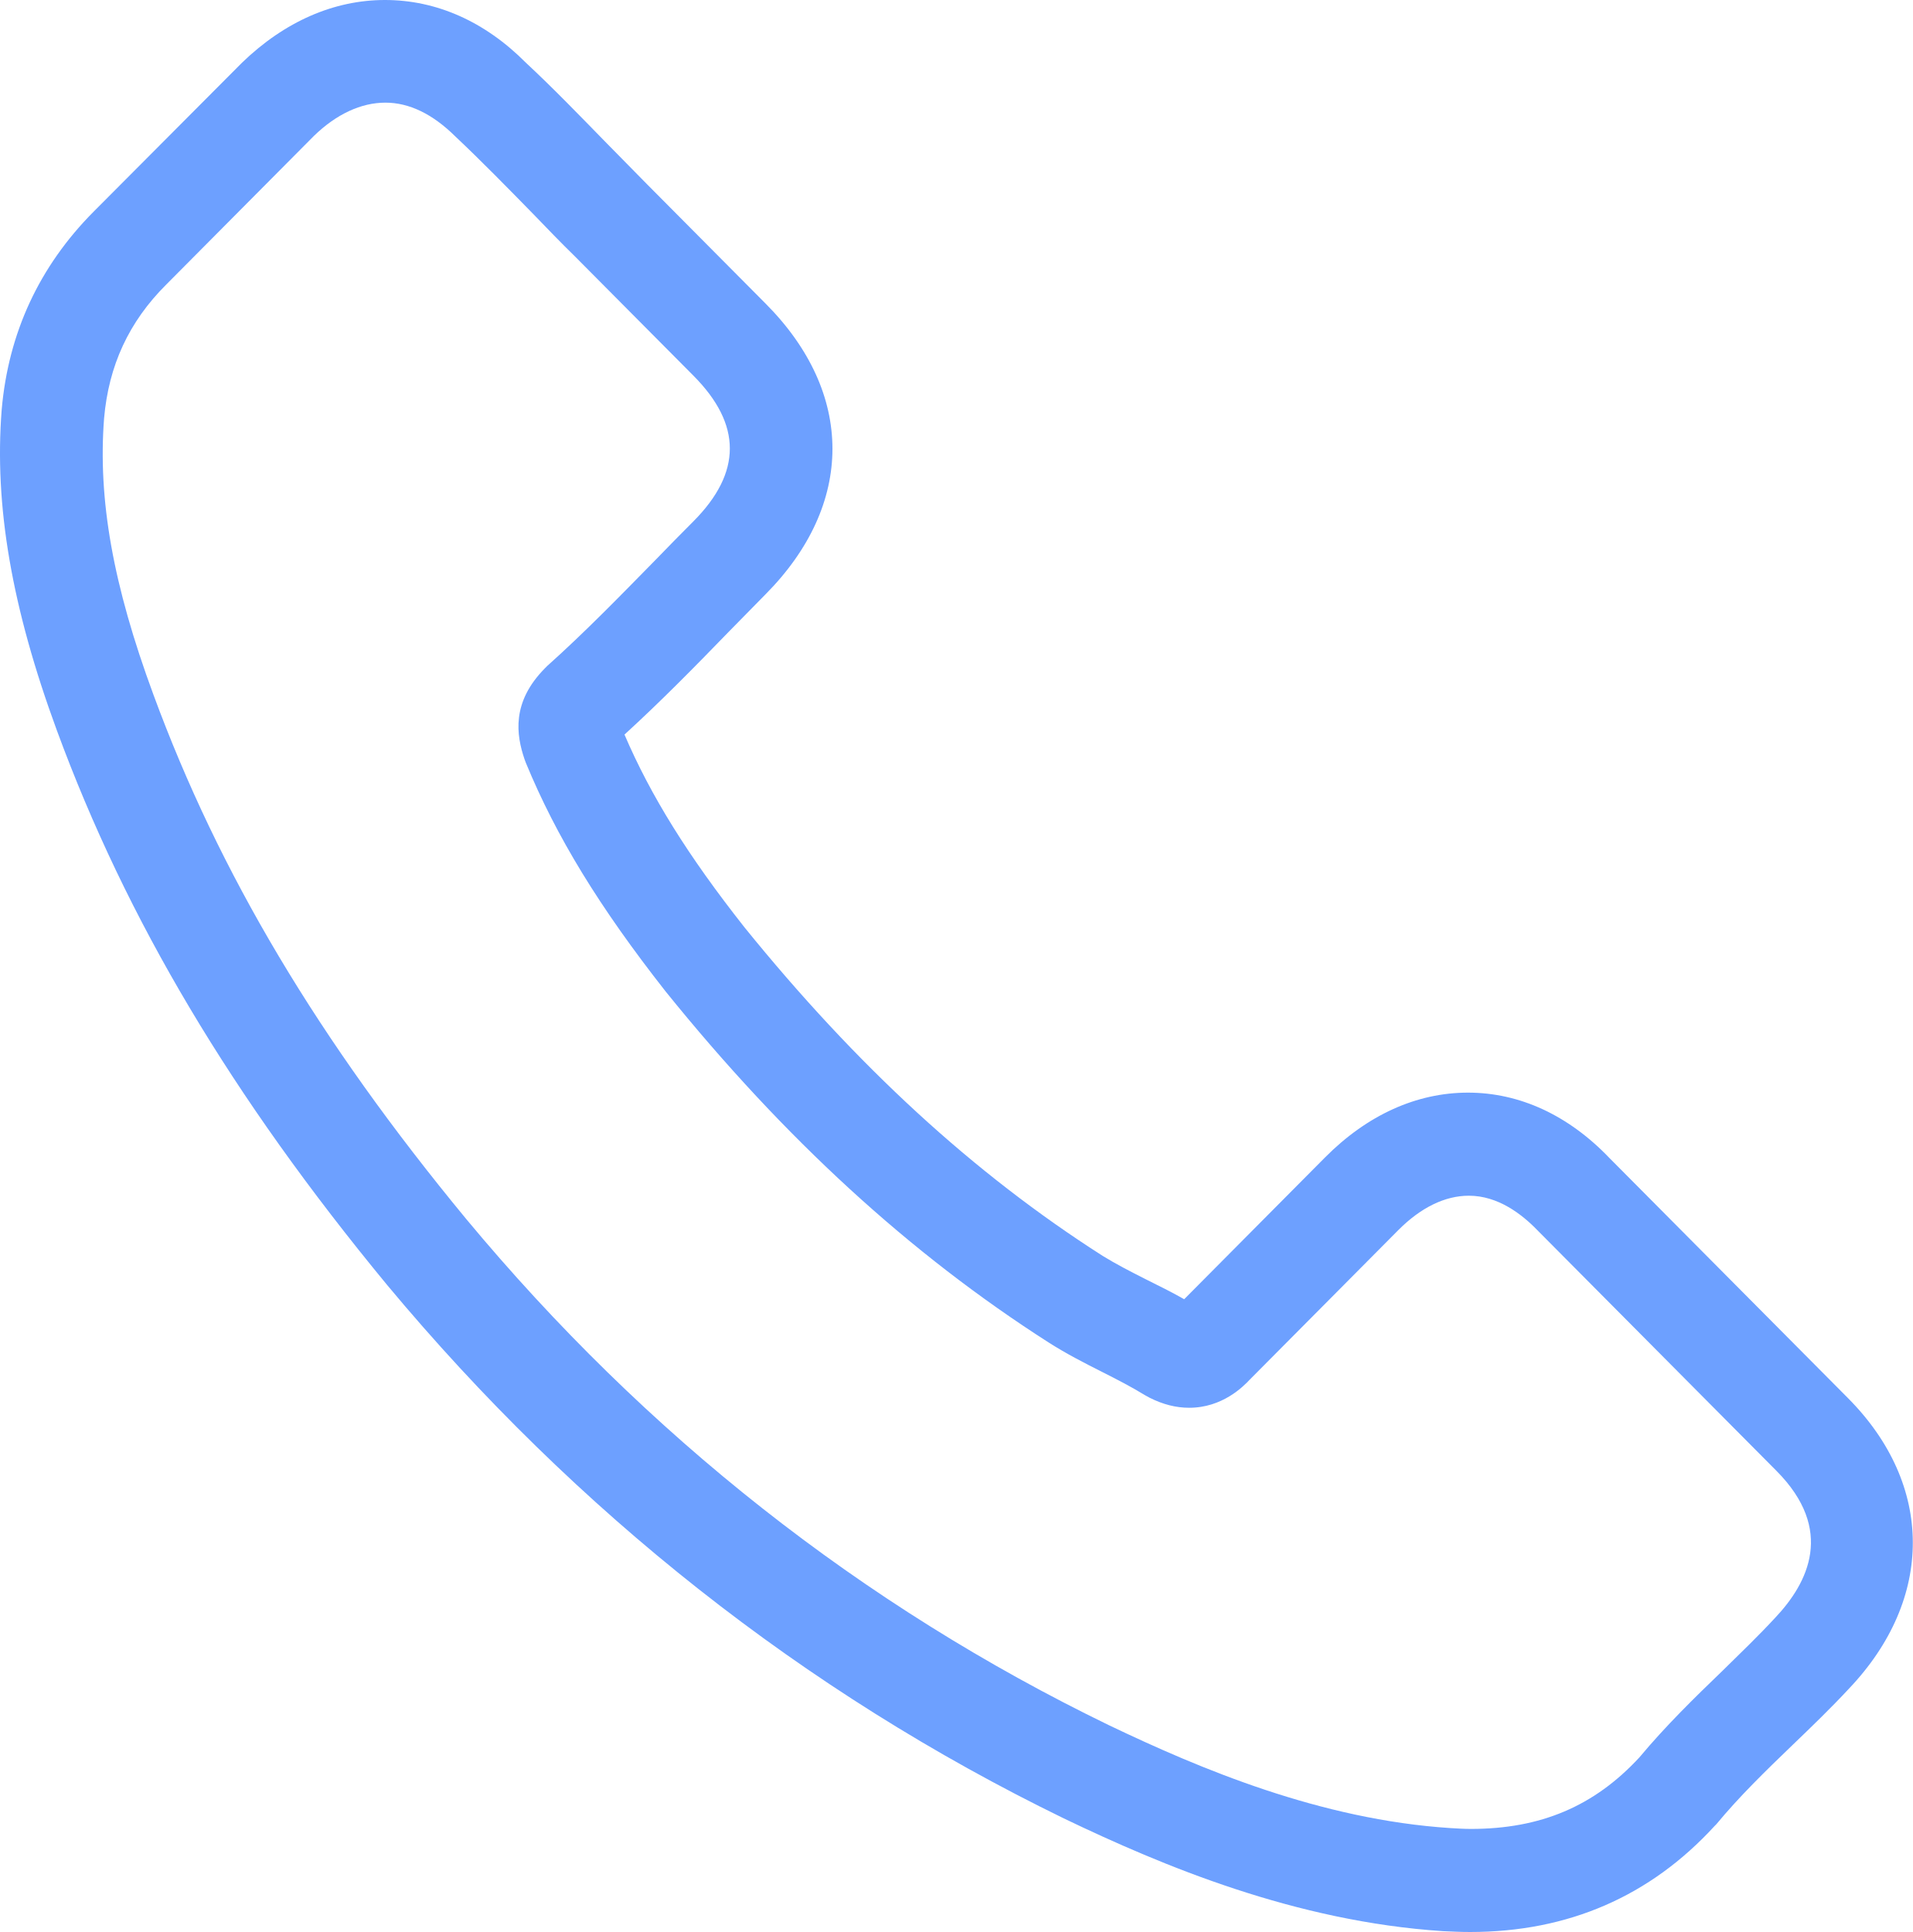
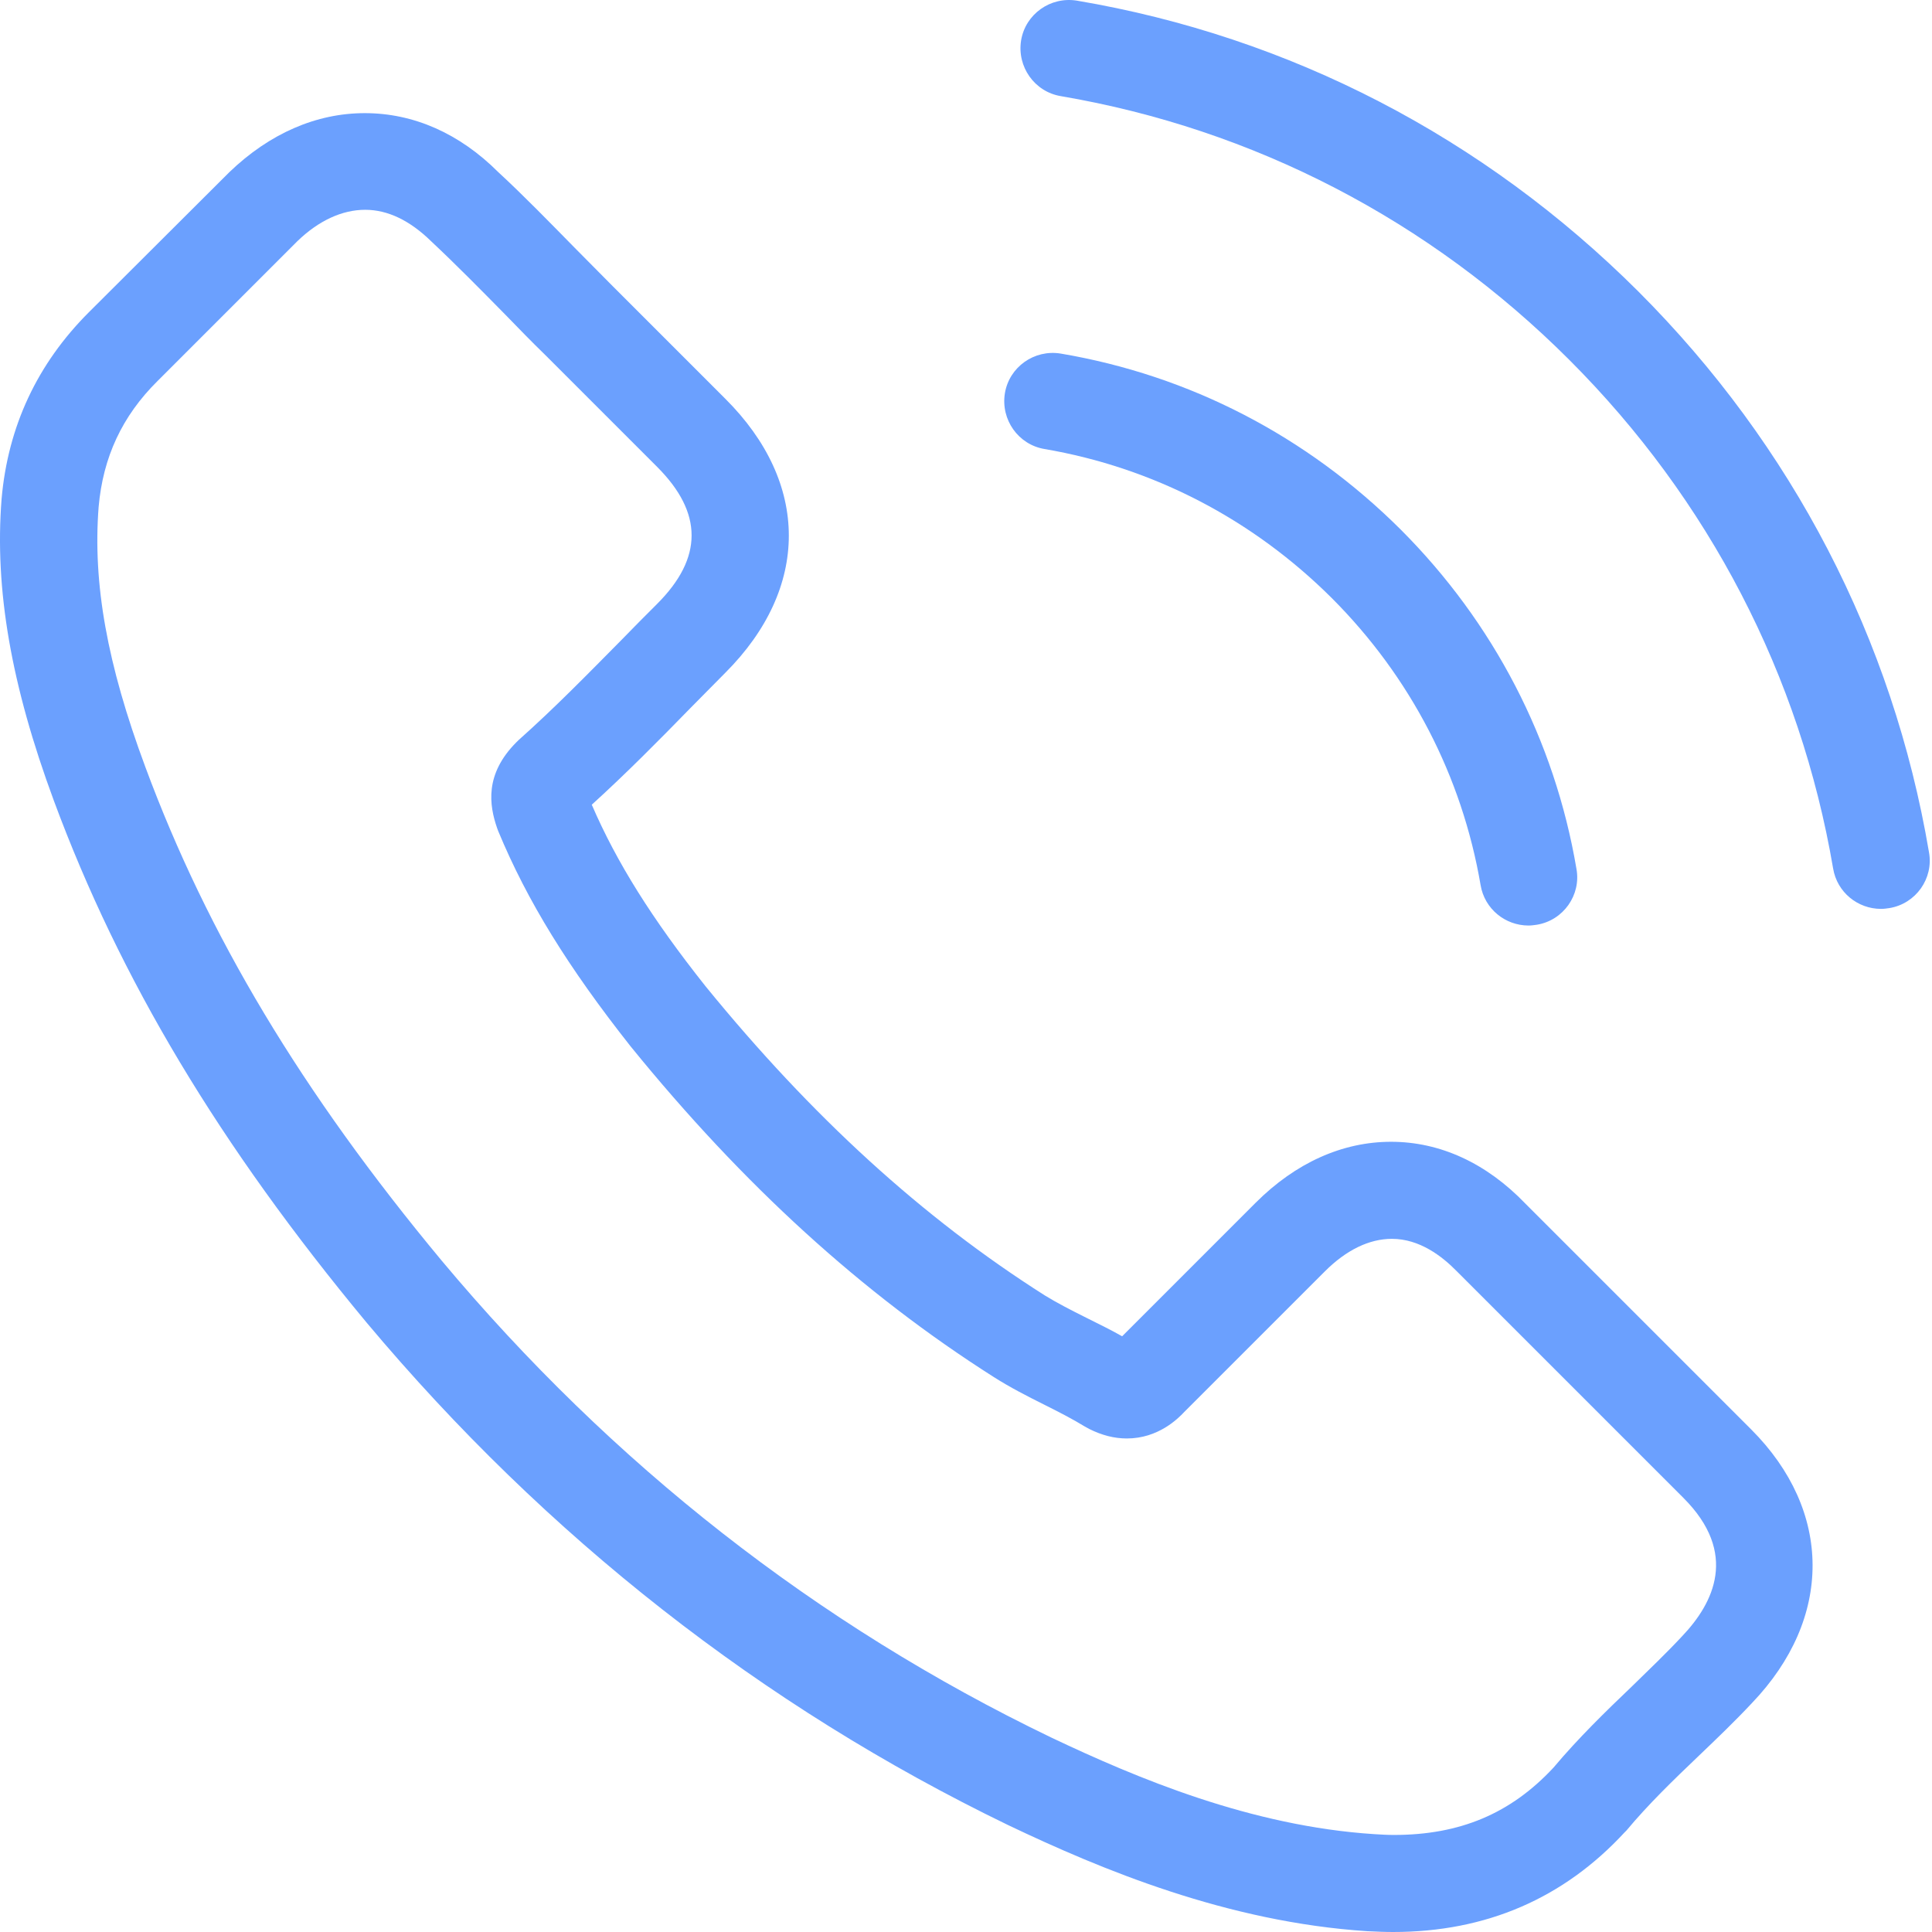
- <svg xmlns="http://www.w3.org/2000/svg" width="98" height="99" viewBox="0 0 98 99" fill="none">
-   <path d="M73.926 98.957C74.398 98.978 74.847 99 75.318 99C80.351 99 84.548 97.168 87.846 93.567C87.868 93.546 87.911 93.502 87.932 93.481C89.11 92.058 90.438 90.764 91.851 89.406C92.815 88.479 93.8 87.531 94.721 86.539C99.111 81.925 99.09 76.082 94.678 71.641L82.471 59.353C80.372 57.154 77.867 55.989 75.211 55.989C72.577 55.989 70.05 57.132 67.887 59.309L60.67 66.575C60.028 66.208 59.364 65.885 58.721 65.562C57.908 65.152 57.158 64.764 56.494 64.354C49.877 60.129 43.881 54.609 38.141 47.517C35.25 43.852 33.344 40.79 31.995 37.642C33.88 35.918 35.636 34.128 37.328 32.382C37.949 31.757 38.57 31.11 39.212 30.463C43.795 25.849 43.795 20.136 39.212 15.544L33.152 9.443C32.445 8.731 31.76 8.02 31.074 7.33C29.725 5.95 28.333 4.506 26.941 3.212C24.842 1.1 22.358 0 19.724 0C17.111 0 14.585 1.1 12.4 3.212L4.798 10.844C2.014 13.647 0.429 17.053 0.086 20.999C-0.299 25.914 0.6 31.131 2.913 37.427C6.489 47.15 11.865 56.183 19.831 65.842C29.532 77.484 41.182 86.69 54.503 93.179C59.578 95.615 66.367 98.461 73.926 98.957ZM23.879 62.457C16.298 53.273 11.222 44.735 7.86 35.594C5.783 29.967 5.012 25.591 5.333 21.43C5.569 18.735 6.597 16.493 8.524 14.574L16.084 6.964C17.24 5.843 18.503 5.26 19.746 5.26C20.966 5.26 22.166 5.843 23.322 6.985C24.671 8.257 25.977 9.594 27.348 10.995C28.033 11.707 28.74 12.44 29.468 13.151L35.529 19.252C38.013 21.753 38.013 24.211 35.529 26.712C34.886 27.359 34.244 28.005 33.623 28.652C31.738 30.571 29.982 32.382 28.033 34.128C27.991 34.171 27.969 34.193 27.926 34.236C26.192 35.982 26.449 37.664 26.877 38.914C26.898 38.979 26.92 39.022 26.941 39.087C28.505 42.881 30.71 46.482 34.094 50.794C40.197 58.361 46.622 64.246 53.732 68.796C54.61 69.356 55.531 69.83 56.43 70.283C57.244 70.693 57.993 71.081 58.657 71.49C58.743 71.534 58.807 71.577 58.893 71.62C59.578 71.965 60.242 72.137 60.927 72.137C62.619 72.137 63.69 71.059 64.032 70.693L71.635 63.039C72.791 61.875 74.034 61.271 75.254 61.271C76.753 61.271 77.974 62.22 78.766 63.039L91.016 75.371C94.014 78.389 92.643 81.106 90.952 82.895C90.095 83.822 89.196 84.685 88.253 85.612C86.819 86.992 85.341 88.436 83.992 90.053C81.679 92.554 78.938 93.718 75.361 93.718C75.019 93.718 74.655 93.696 74.312 93.675C67.652 93.244 61.484 90.635 56.837 88.414C44.159 82.27 33.087 73.538 23.879 62.457Z" fill="#6DA0FF" />
+ <svg xmlns="http://www.w3.org/2000/svg" width="73" height="73" viewBox="0 0 73 73" fill="none">
+   <path d="M51.664 72.97C51.993 72.985 52.307 73 52.637 73C56.154 73 59.087 71.728 61.392 69.228C61.407 69.213 61.437 69.184 61.452 69.169C62.275 68.181 63.203 67.283 64.191 66.34C64.864 65.697 65.552 65.038 66.196 64.35C69.264 61.147 69.249 57.091 66.166 54.008L57.635 45.477C56.169 43.951 54.418 43.142 52.562 43.142C50.721 43.142 48.955 43.936 47.443 45.447L42.4 50.491C41.951 50.236 41.487 50.012 41.038 49.787C40.469 49.503 39.945 49.234 39.481 48.949C34.857 46.016 30.666 42.185 26.655 37.261C24.635 34.716 23.303 32.591 22.36 30.406C23.677 29.209 24.904 27.967 26.087 26.754C26.521 26.32 26.955 25.871 27.404 25.422C30.606 22.22 30.606 18.254 27.404 15.066L23.168 10.83C22.674 10.336 22.195 9.843 21.716 9.364C20.773 8.406 19.801 7.403 18.828 6.505C17.361 5.038 15.625 4.275 13.784 4.275C11.958 4.275 10.192 5.038 8.666 6.505L3.353 11.803C1.407 13.749 0.3 16.113 0.06 18.852C-0.209 22.265 0.42 25.886 2.036 30.256C4.535 37.006 8.292 43.277 13.859 49.982C20.639 58.064 28.78 64.454 38.089 68.959C41.636 70.65 46.381 72.626 51.664 72.97ZM16.688 47.632C11.39 41.257 7.843 35.33 5.493 28.984C4.041 25.078 3.503 22.04 3.727 19.152C3.892 17.281 4.61 15.724 5.957 14.392L11.24 9.109C12.048 8.331 12.931 7.927 13.799 7.927C14.652 7.927 15.491 8.331 16.299 9.124C17.241 10.007 18.154 10.935 19.112 11.908C19.591 12.402 20.085 12.911 20.594 13.405L24.829 17.64C26.566 19.376 26.566 21.082 24.829 22.818C24.38 23.267 23.931 23.716 23.497 24.165C22.18 25.497 20.953 26.754 19.591 27.967C19.561 27.997 19.546 28.012 19.516 28.041C18.304 29.254 18.484 30.421 18.783 31.289C18.798 31.334 18.813 31.364 18.828 31.409C19.921 34.043 21.462 36.542 23.827 39.536C28.092 44.789 32.582 48.874 37.551 52.032C38.164 52.422 38.808 52.751 39.436 53.065C40.005 53.349 40.529 53.619 40.993 53.903C41.053 53.933 41.098 53.963 41.157 53.993C41.636 54.232 42.1 54.352 42.579 54.352C43.762 54.352 44.51 53.604 44.749 53.349L50.062 48.036C50.871 47.228 51.739 46.809 52.592 46.809C53.639 46.809 54.492 47.468 55.046 48.036L63.607 56.597C65.702 58.692 64.744 60.578 63.562 61.82C62.963 62.464 62.335 63.062 61.676 63.706C60.673 64.664 59.641 65.667 58.698 66.789C57.082 68.525 55.166 69.333 52.666 69.333C52.427 69.333 52.173 69.318 51.933 69.303C47.279 69.004 42.968 67.193 39.721 65.652C30.861 61.386 23.123 55.325 16.688 47.632Z" fill="#6BA0FE" />
+   <path d="M40.08 13.36C39.078 13.195 38.135 13.868 37.97 14.856C37.806 15.859 38.479 16.802 39.467 16.966C43.582 17.67 47.324 19.616 50.317 22.594C53.295 25.572 55.241 29.329 55.944 33.444C56.094 34.342 56.872 34.971 57.755 34.971C57.86 34.971 57.965 34.956 58.07 34.941C59.072 34.776 59.746 33.818 59.566 32.831C58.743 27.967 56.438 23.522 52.921 20.005C49.374 16.473 44.944 14.183 40.08 13.36Z" fill="#6BA0FE" />
+   <path d="M71.075 34.342C71.18 34.342 71.284 34.327 71.389 34.312C72.392 34.148 73.066 33.19 72.886 32.202C71.524 24.15 67.723 16.832 61.901 11.01C56.064 5.188 48.745 1.387 40.694 0.025C39.691 -0.14 38.748 0.534 38.583 1.521C38.419 2.524 39.092 3.467 40.08 3.632C47.368 4.874 54.014 8.316 59.297 13.599C64.58 18.882 68.022 25.527 69.264 32.816C69.414 33.714 70.192 34.342 71.075 34.342Z" fill="#6BA0FE" />
</svg>
